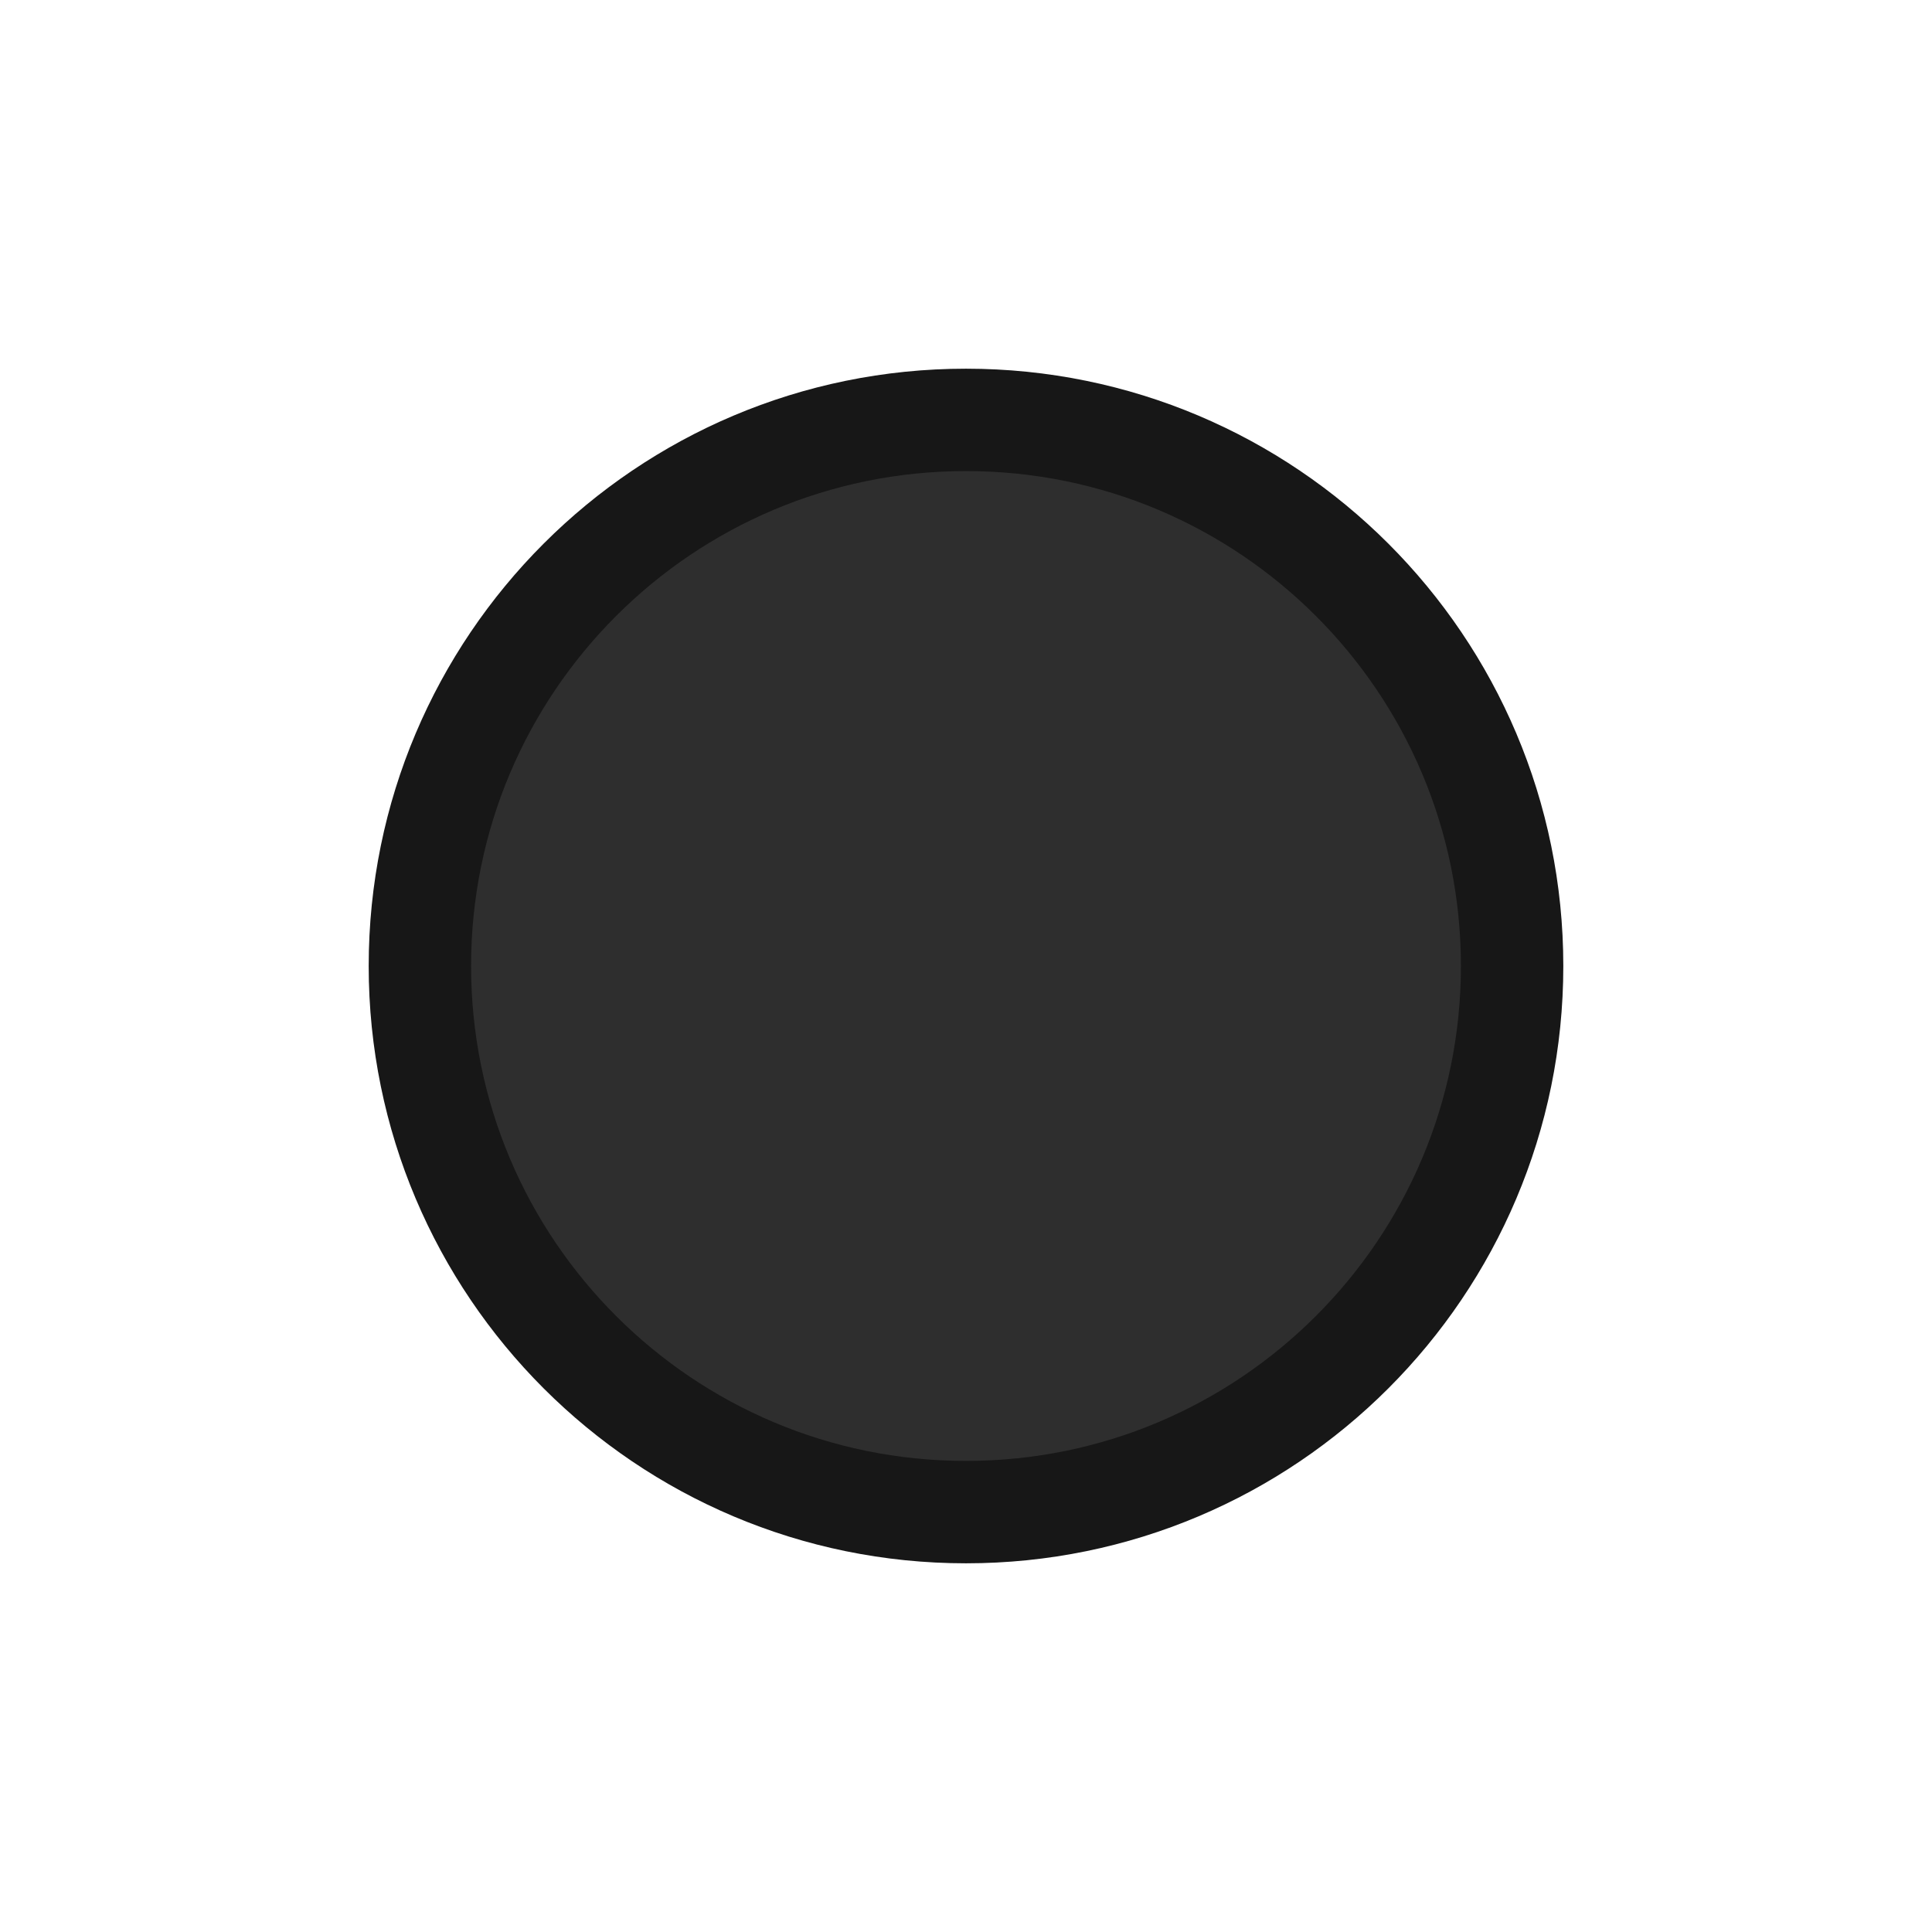
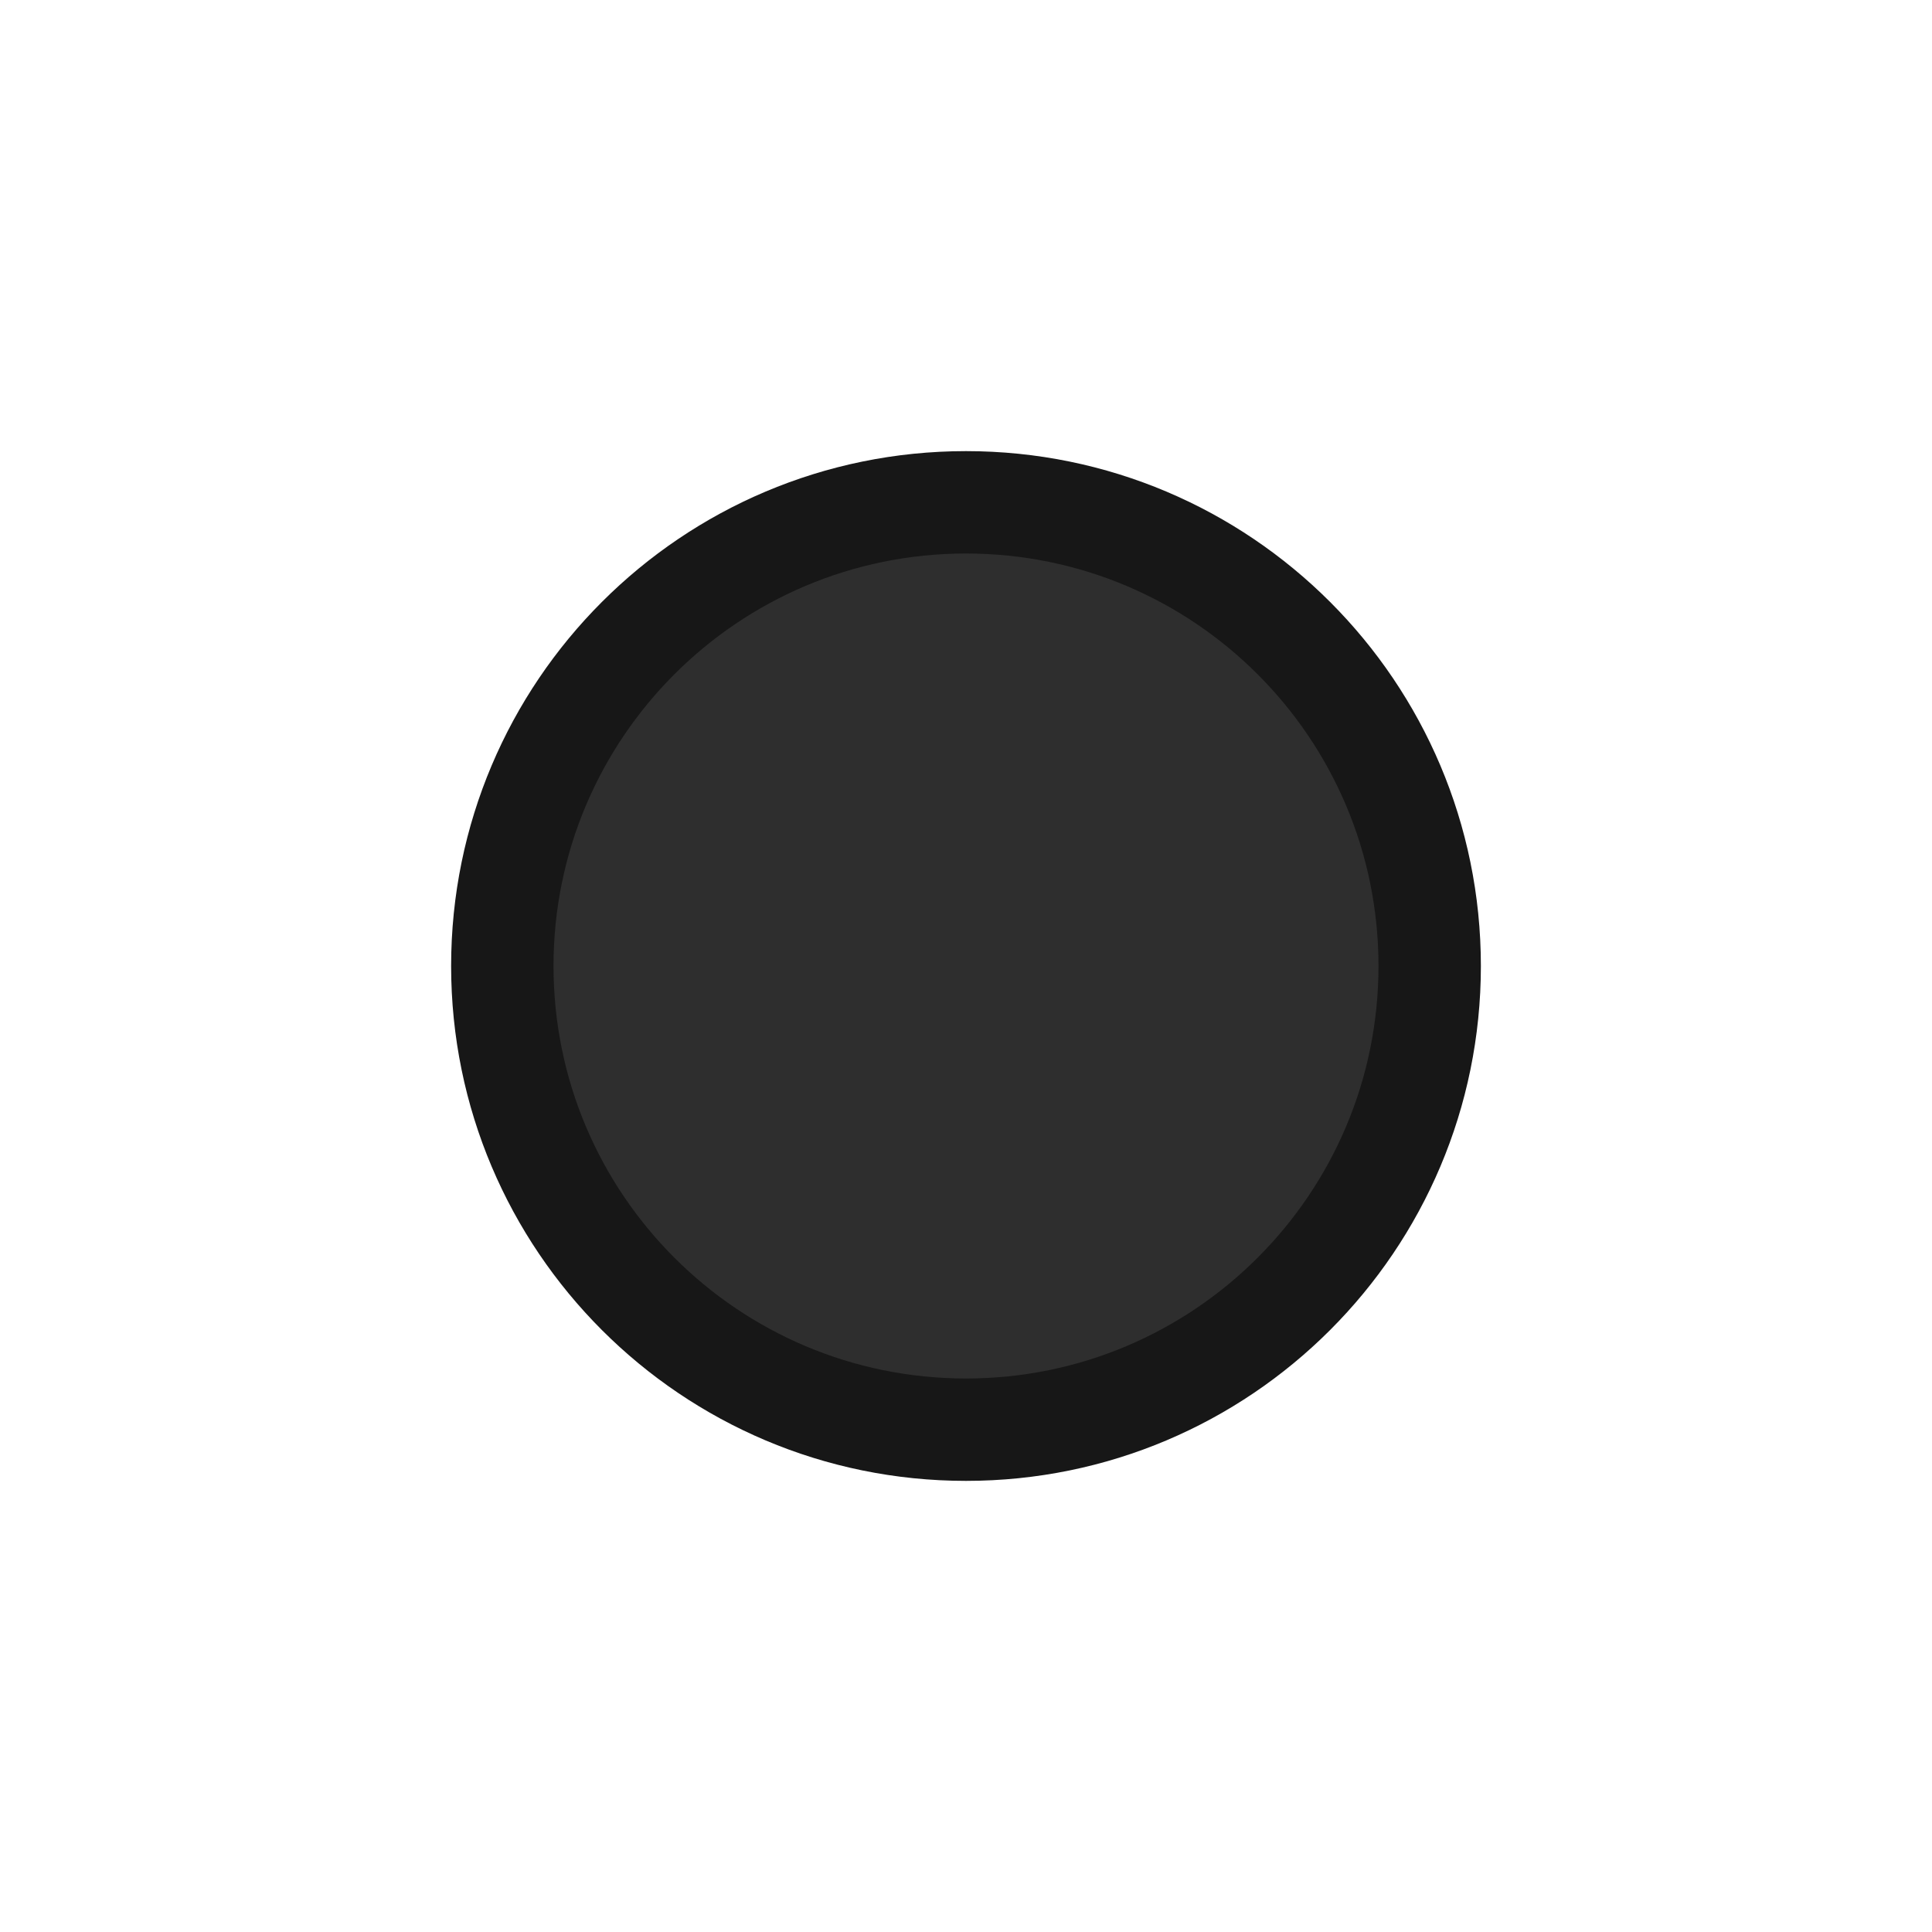
<svg xmlns="http://www.w3.org/2000/svg" class="svglite" width="30.00pt" height="30.00pt" viewBox="0 0 30.00 30.00">
  <defs>
    <style type="text/css">
    .svglite line, .svglite polyline, .svglite polygon, .svglite path, .svglite rect, .svglite circle {
      fill: none;
      stroke: #000000;
      stroke-linecap: round;
      stroke-linejoin: round;
      stroke-miterlimit: 10.00;
    }
    .svglite text {
      white-space: pre;
    }
  </style>
  </defs>
  <rect width="100%" height="100%" style="stroke: none; fill: none;" />
  <defs>
    <clipPath id="cpMC4wMHwzMC4wMHwwLjAwfDMwLjAw">
      <rect x="0.00" y="0.00" width="30.00" height="30.00" />
    </clipPath>
  </defs>
  <g clip-path="url(#cpMC4wMHwzMC4wMHwwLjAwfDMwLjAw)">
-     <circle cx="15.00" cy="15.00" r="8.48" style="stroke-width: 1.59; stroke: #171717; fill: #2E2E2E;" />
+     <circle cx="15.00" cy="15.00" r="7.20" style="stroke-width: 1.59; stroke: #171717; fill: #2E2E2E;" />
  </g>
</svg>
